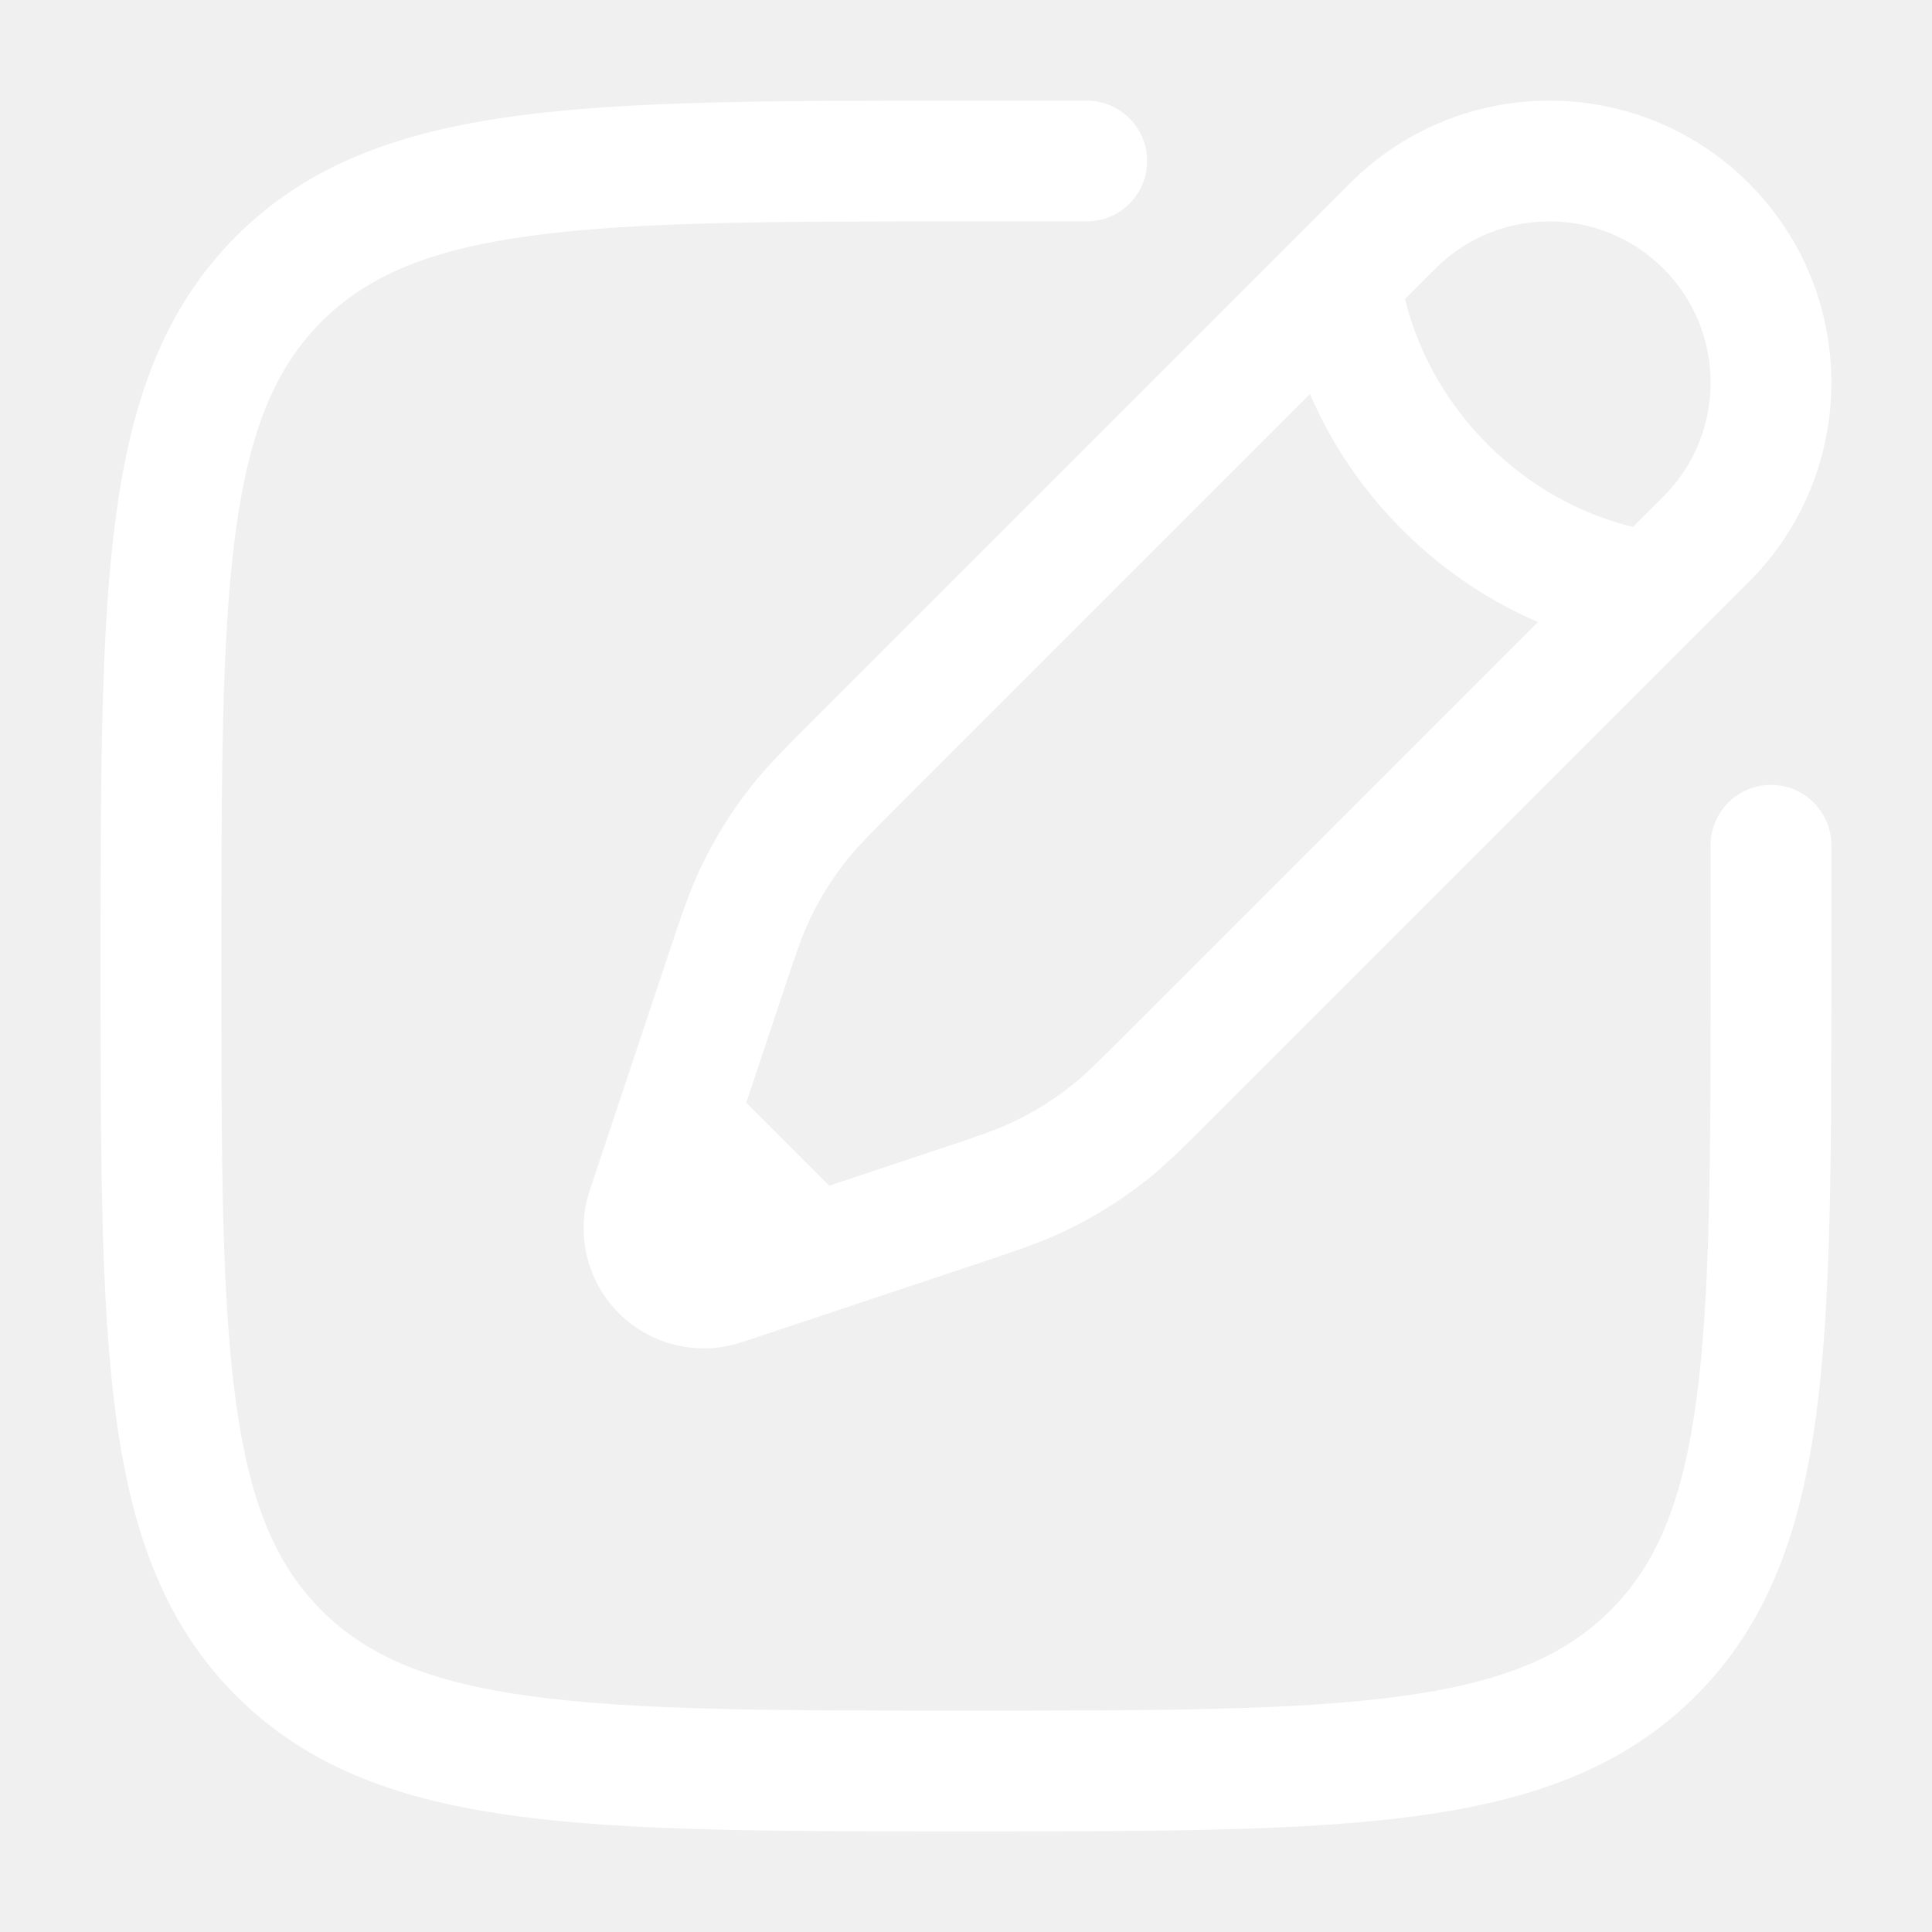
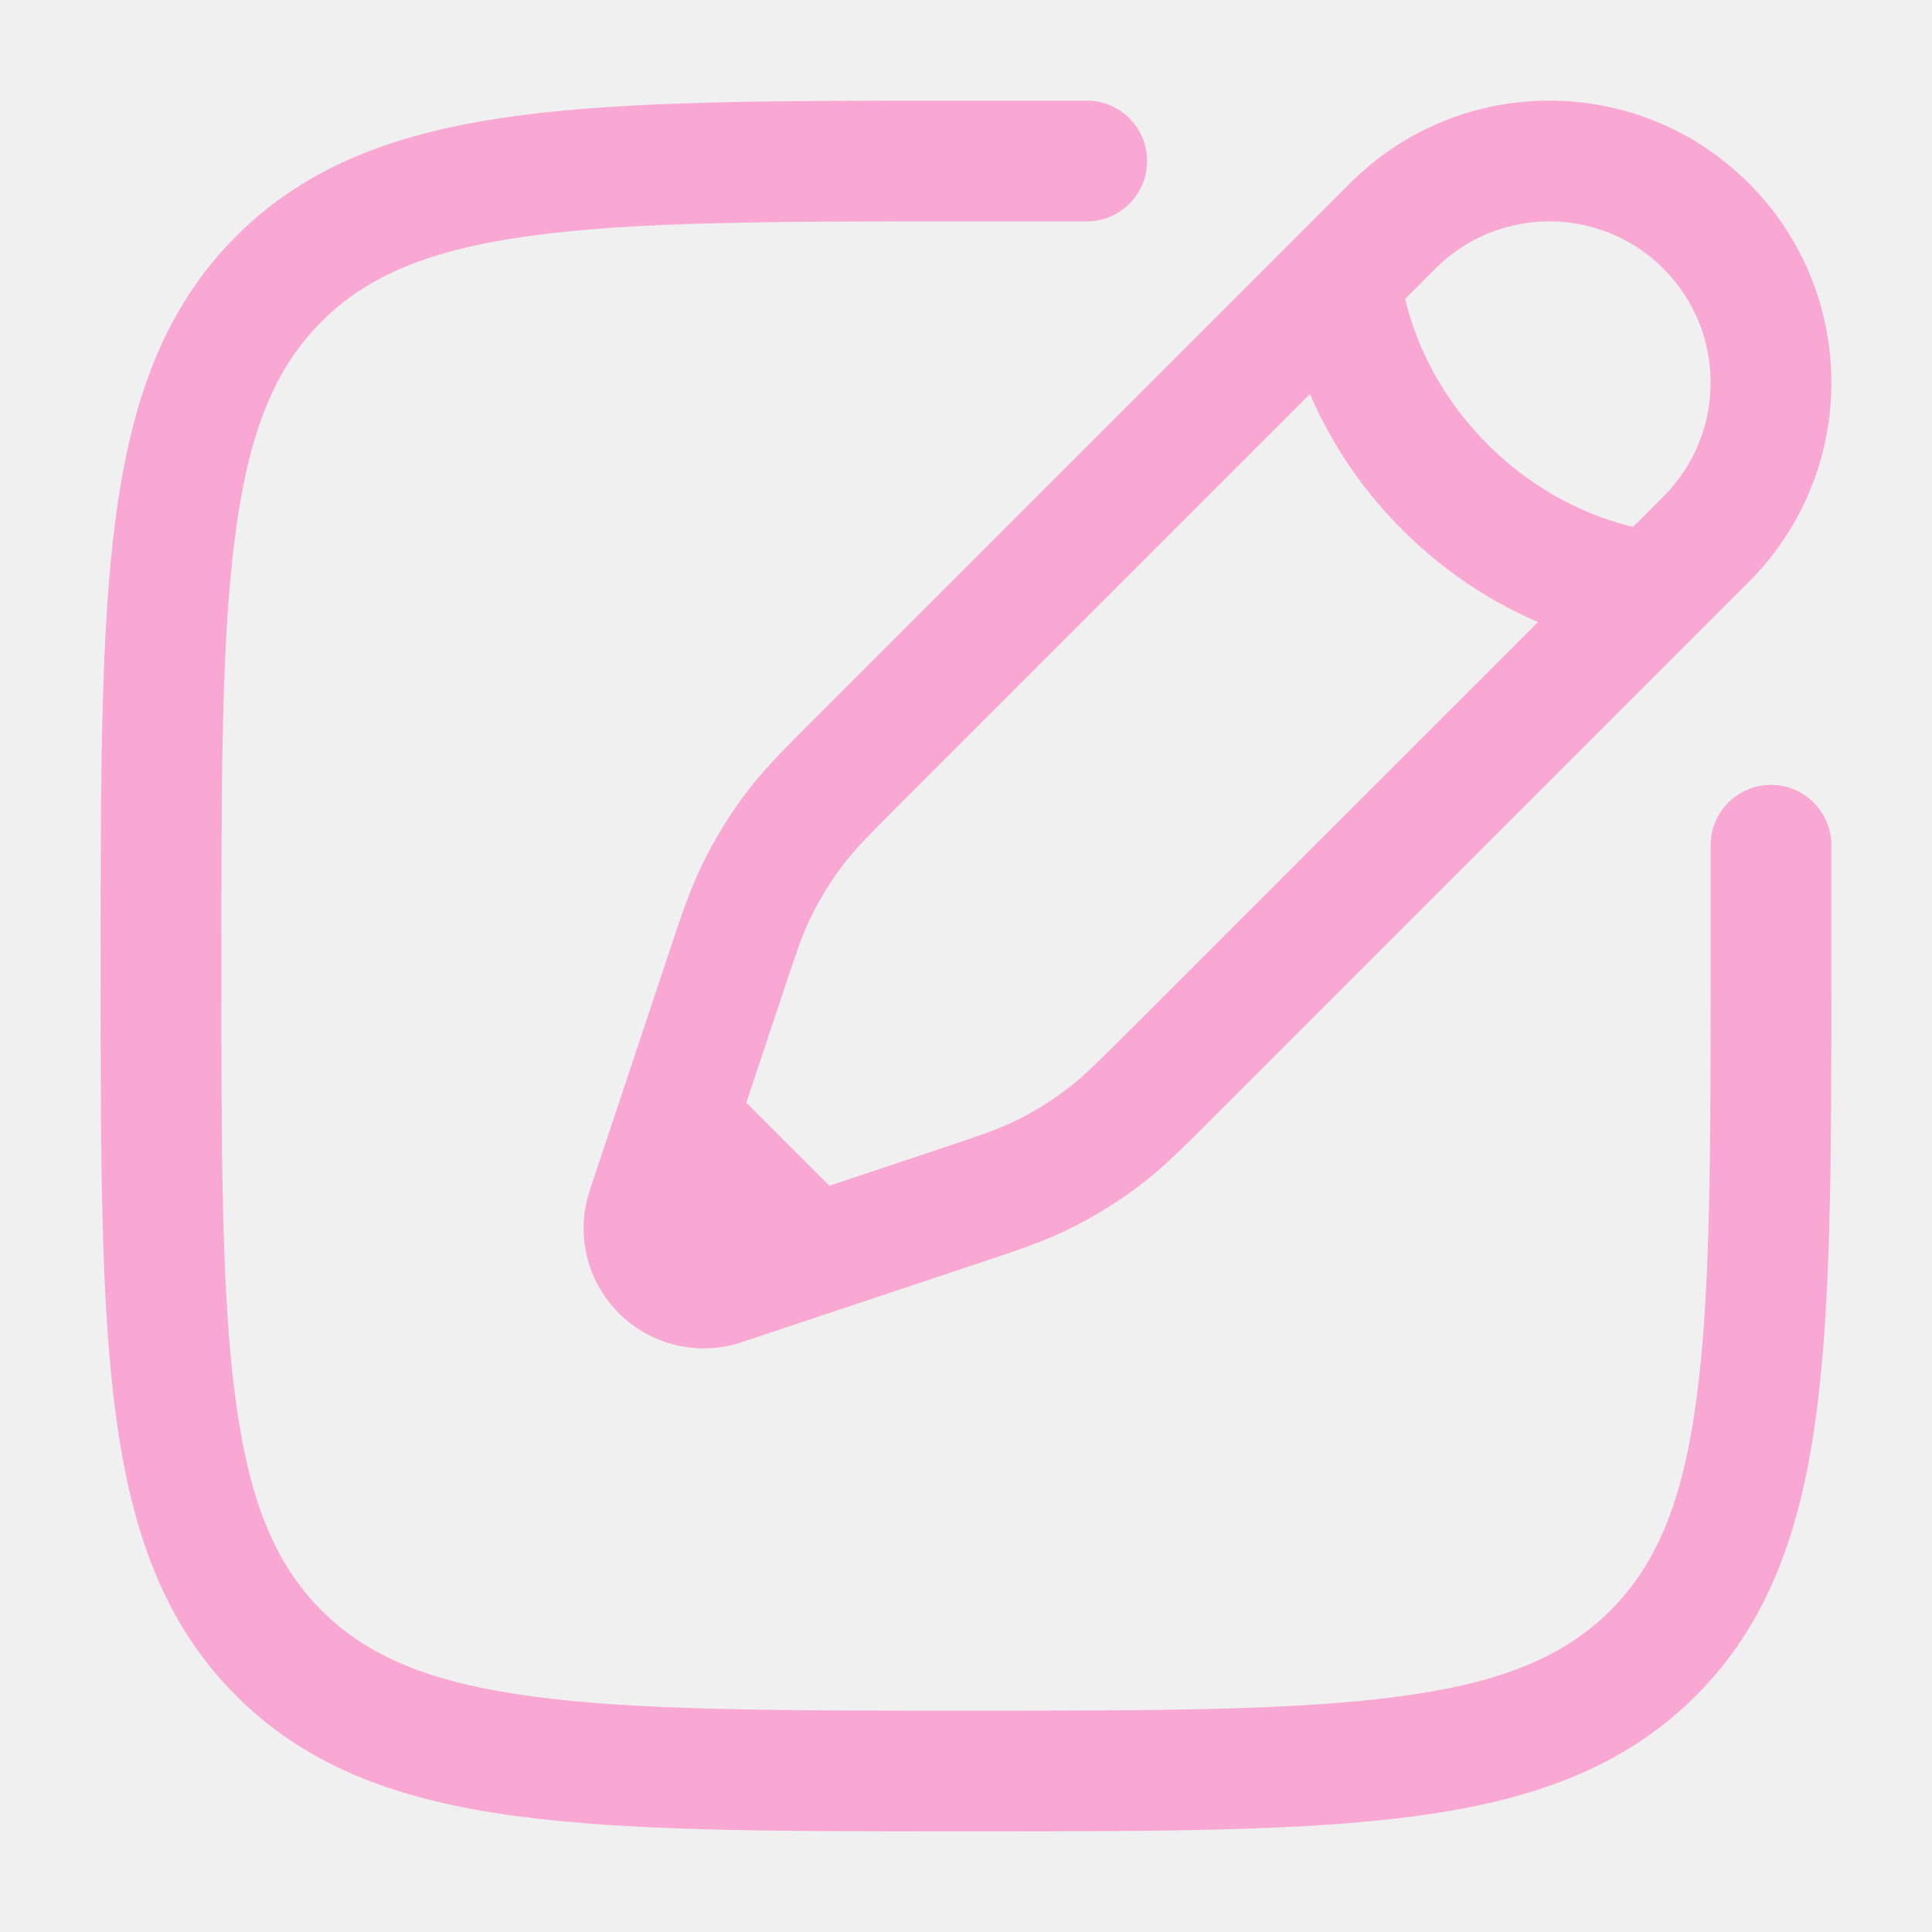
- <svg xmlns="http://www.w3.org/2000/svg" width="36" height="36" viewBox="0 0 36 36" fill="none">
-   <path fill-rule="evenodd" clip-rule="evenodd" d="M17.914 1.875H20.25C20.871 1.875 21.375 2.379 21.375 3C21.375 3.621 20.871 4.125 20.25 4.125H18C14.433 4.125 11.87 4.127 9.92 4.39C8.003 4.647 6.847 5.138 5.992 5.992C5.138 6.847 4.647 8.003 4.39 9.92C4.127 11.87 4.125 14.433 4.125 18C4.125 21.567 4.127 24.13 4.39 26.08C4.647 27.997 5.138 29.153 5.992 30.008C6.847 30.862 8.003 31.353 9.92 31.61C11.87 31.873 14.433 31.875 18 31.875C21.567 31.875 24.13 31.873 26.08 31.61C27.997 31.353 29.153 30.862 30.008 30.008C30.862 29.153 31.353 27.997 31.61 26.08C31.873 24.13 31.875 21.567 31.875 18V15.75C31.875 15.129 32.379 14.625 33 14.625C33.621 14.625 34.125 15.129 34.125 15.75V18.086C34.125 21.549 34.125 24.262 33.84 26.379C33.549 28.547 32.941 30.257 31.599 31.599C30.257 32.941 28.547 33.549 26.379 33.84C24.262 34.125 21.549 34.125 18.086 34.125H17.914C14.451 34.125 11.738 34.125 9.621 33.84C7.453 33.549 5.743 32.941 4.401 31.599C3.059 30.257 2.451 28.547 2.16 26.379C1.875 24.262 1.875 21.549 1.875 18.086V17.914C1.875 14.451 1.875 11.738 2.16 9.621C2.451 7.453 3.059 5.743 4.401 4.401C5.743 3.059 7.453 2.451 9.621 2.16C11.738 1.875 14.451 1.875 17.914 1.875ZM25.156 3.414C27.208 1.362 30.534 1.362 32.586 3.414C34.638 5.466 34.638 8.792 32.586 10.844L22.614 20.816C22.057 21.373 21.708 21.722 21.319 22.026C20.86 22.384 20.364 22.69 19.839 22.94C19.393 23.153 18.925 23.309 18.178 23.558L13.821 25.01C13.017 25.278 12.13 25.069 11.531 24.469C10.931 23.87 10.722 22.983 10.99 22.179L12.442 17.822C12.691 17.075 12.847 16.607 13.06 16.161C13.31 15.636 13.616 15.14 13.974 14.681C14.278 14.292 14.627 13.943 15.184 13.386L25.156 3.414ZM30.995 5.005C29.822 3.832 27.92 3.832 26.747 5.005L26.182 5.57C26.216 5.714 26.264 5.885 26.33 6.076C26.545 6.696 26.952 7.512 27.72 8.28C28.488 9.048 29.304 9.455 29.924 9.67C30.115 9.736 30.286 9.784 30.43 9.818L30.995 9.253C32.168 8.08 32.168 6.178 30.995 5.005ZM28.658 11.591C27.884 11.258 26.982 10.724 26.129 9.871C25.276 9.018 24.742 8.116 24.409 7.342L16.826 14.925C16.201 15.55 15.957 15.798 15.748 16.065C15.491 16.395 15.271 16.751 15.091 17.129C14.945 17.434 14.833 17.764 14.554 18.603L13.906 20.546L15.454 22.094L17.397 21.446C18.236 21.167 18.566 21.055 18.871 20.909C19.249 20.729 19.605 20.509 19.935 20.252C20.202 20.044 20.45 19.799 21.075 19.174L28.658 11.591Z" fill="#ffffff" />
+ <svg xmlns="http://www.w3.org/2000/svg" width="36" height="36" viewBox="0 0 36 36" fill="#f9a8d4">
+   <path fill-rule="evenodd" clip-rule="evenodd" d="M17.914 1.875H20.25C20.871 1.875 21.375 2.379 21.375 3C21.375 3.621 20.871 4.125 20.25 4.125H18C14.433 4.125 11.87 4.127 9.92 4.39C8.003 4.647 6.847 5.138 5.992 5.992C5.138 6.847 4.647 8.003 4.39 9.92C4.127 11.87 4.125 14.433 4.125 18C4.125 21.567 4.127 24.13 4.39 26.08C4.647 27.997 5.138 29.153 5.992 30.008C6.847 30.862 8.003 31.353 9.92 31.61C11.87 31.873 14.433 31.875 18 31.875C21.567 31.875 24.13 31.873 26.08 31.61C27.997 31.353 29.153 30.862 30.008 30.008C30.862 29.153 31.353 27.997 31.61 26.08C31.873 24.13 31.875 21.567 31.875 18V15.75C31.875 15.129 32.379 14.625 33 14.625C33.621 14.625 34.125 15.129 34.125 15.75V18.086C34.125 21.549 34.125 24.262 33.84 26.379C33.549 28.547 32.941 30.257 31.599 31.599C30.257 32.941 28.547 33.549 26.379 33.84C24.262 34.125 21.549 34.125 18.086 34.125H17.914C14.451 34.125 11.738 34.125 9.621 33.84C7.453 33.549 5.743 32.941 4.401 31.599C3.059 30.257 2.451 28.547 2.16 26.379C1.875 24.262 1.875 21.549 1.875 18.086V17.914C1.875 14.451 1.875 11.738 2.16 9.621C2.451 7.453 3.059 5.743 4.401 4.401C5.743 3.059 7.453 2.451 9.621 2.16C11.738 1.875 14.451 1.875 17.914 1.875ZM25.156 3.414C27.208 1.362 30.534 1.362 32.586 3.414C34.638 5.466 34.638 8.792 32.586 10.844L22.614 20.816C22.057 21.373 21.708 21.722 21.319 22.026C20.86 22.384 20.364 22.69 19.839 22.94C19.393 23.153 18.925 23.309 18.178 23.558L13.821 25.01C13.017 25.278 12.13 25.069 11.531 24.469C10.931 23.87 10.722 22.983 10.99 22.179L12.442 17.822C12.691 17.075 12.847 16.607 13.06 16.161C13.31 15.636 13.616 15.14 13.974 14.681C14.278 14.292 14.627 13.943 15.184 13.386L25.156 3.414ZM30.995 5.005C29.822 3.832 27.92 3.832 26.747 5.005L26.182 5.57C26.216 5.714 26.264 5.885 26.33 6.076C26.545 6.696 26.952 7.512 27.72 8.28C28.488 9.048 29.304 9.455 29.924 9.67C30.115 9.736 30.286 9.784 30.43 9.818L30.995 9.253C32.168 8.08 32.168 6.178 30.995 5.005ZM28.658 11.591C27.884 11.258 26.982 10.724 26.129 9.871C25.276 9.018 24.742 8.116 24.409 7.342L16.826 14.925C16.201 15.55 15.957 15.798 15.748 16.065C15.491 16.395 15.271 16.751 15.091 17.129C14.945 17.434 14.833 17.764 14.554 18.603L13.906 20.546L15.454 22.094L17.397 21.446C18.236 21.167 18.566 21.055 18.871 20.909C19.249 20.729 19.605 20.509 19.935 20.252C20.202 20.044 20.45 19.799 21.075 19.174L28.658 11.591Z" fill="#f9a8d4" />
</svg>
